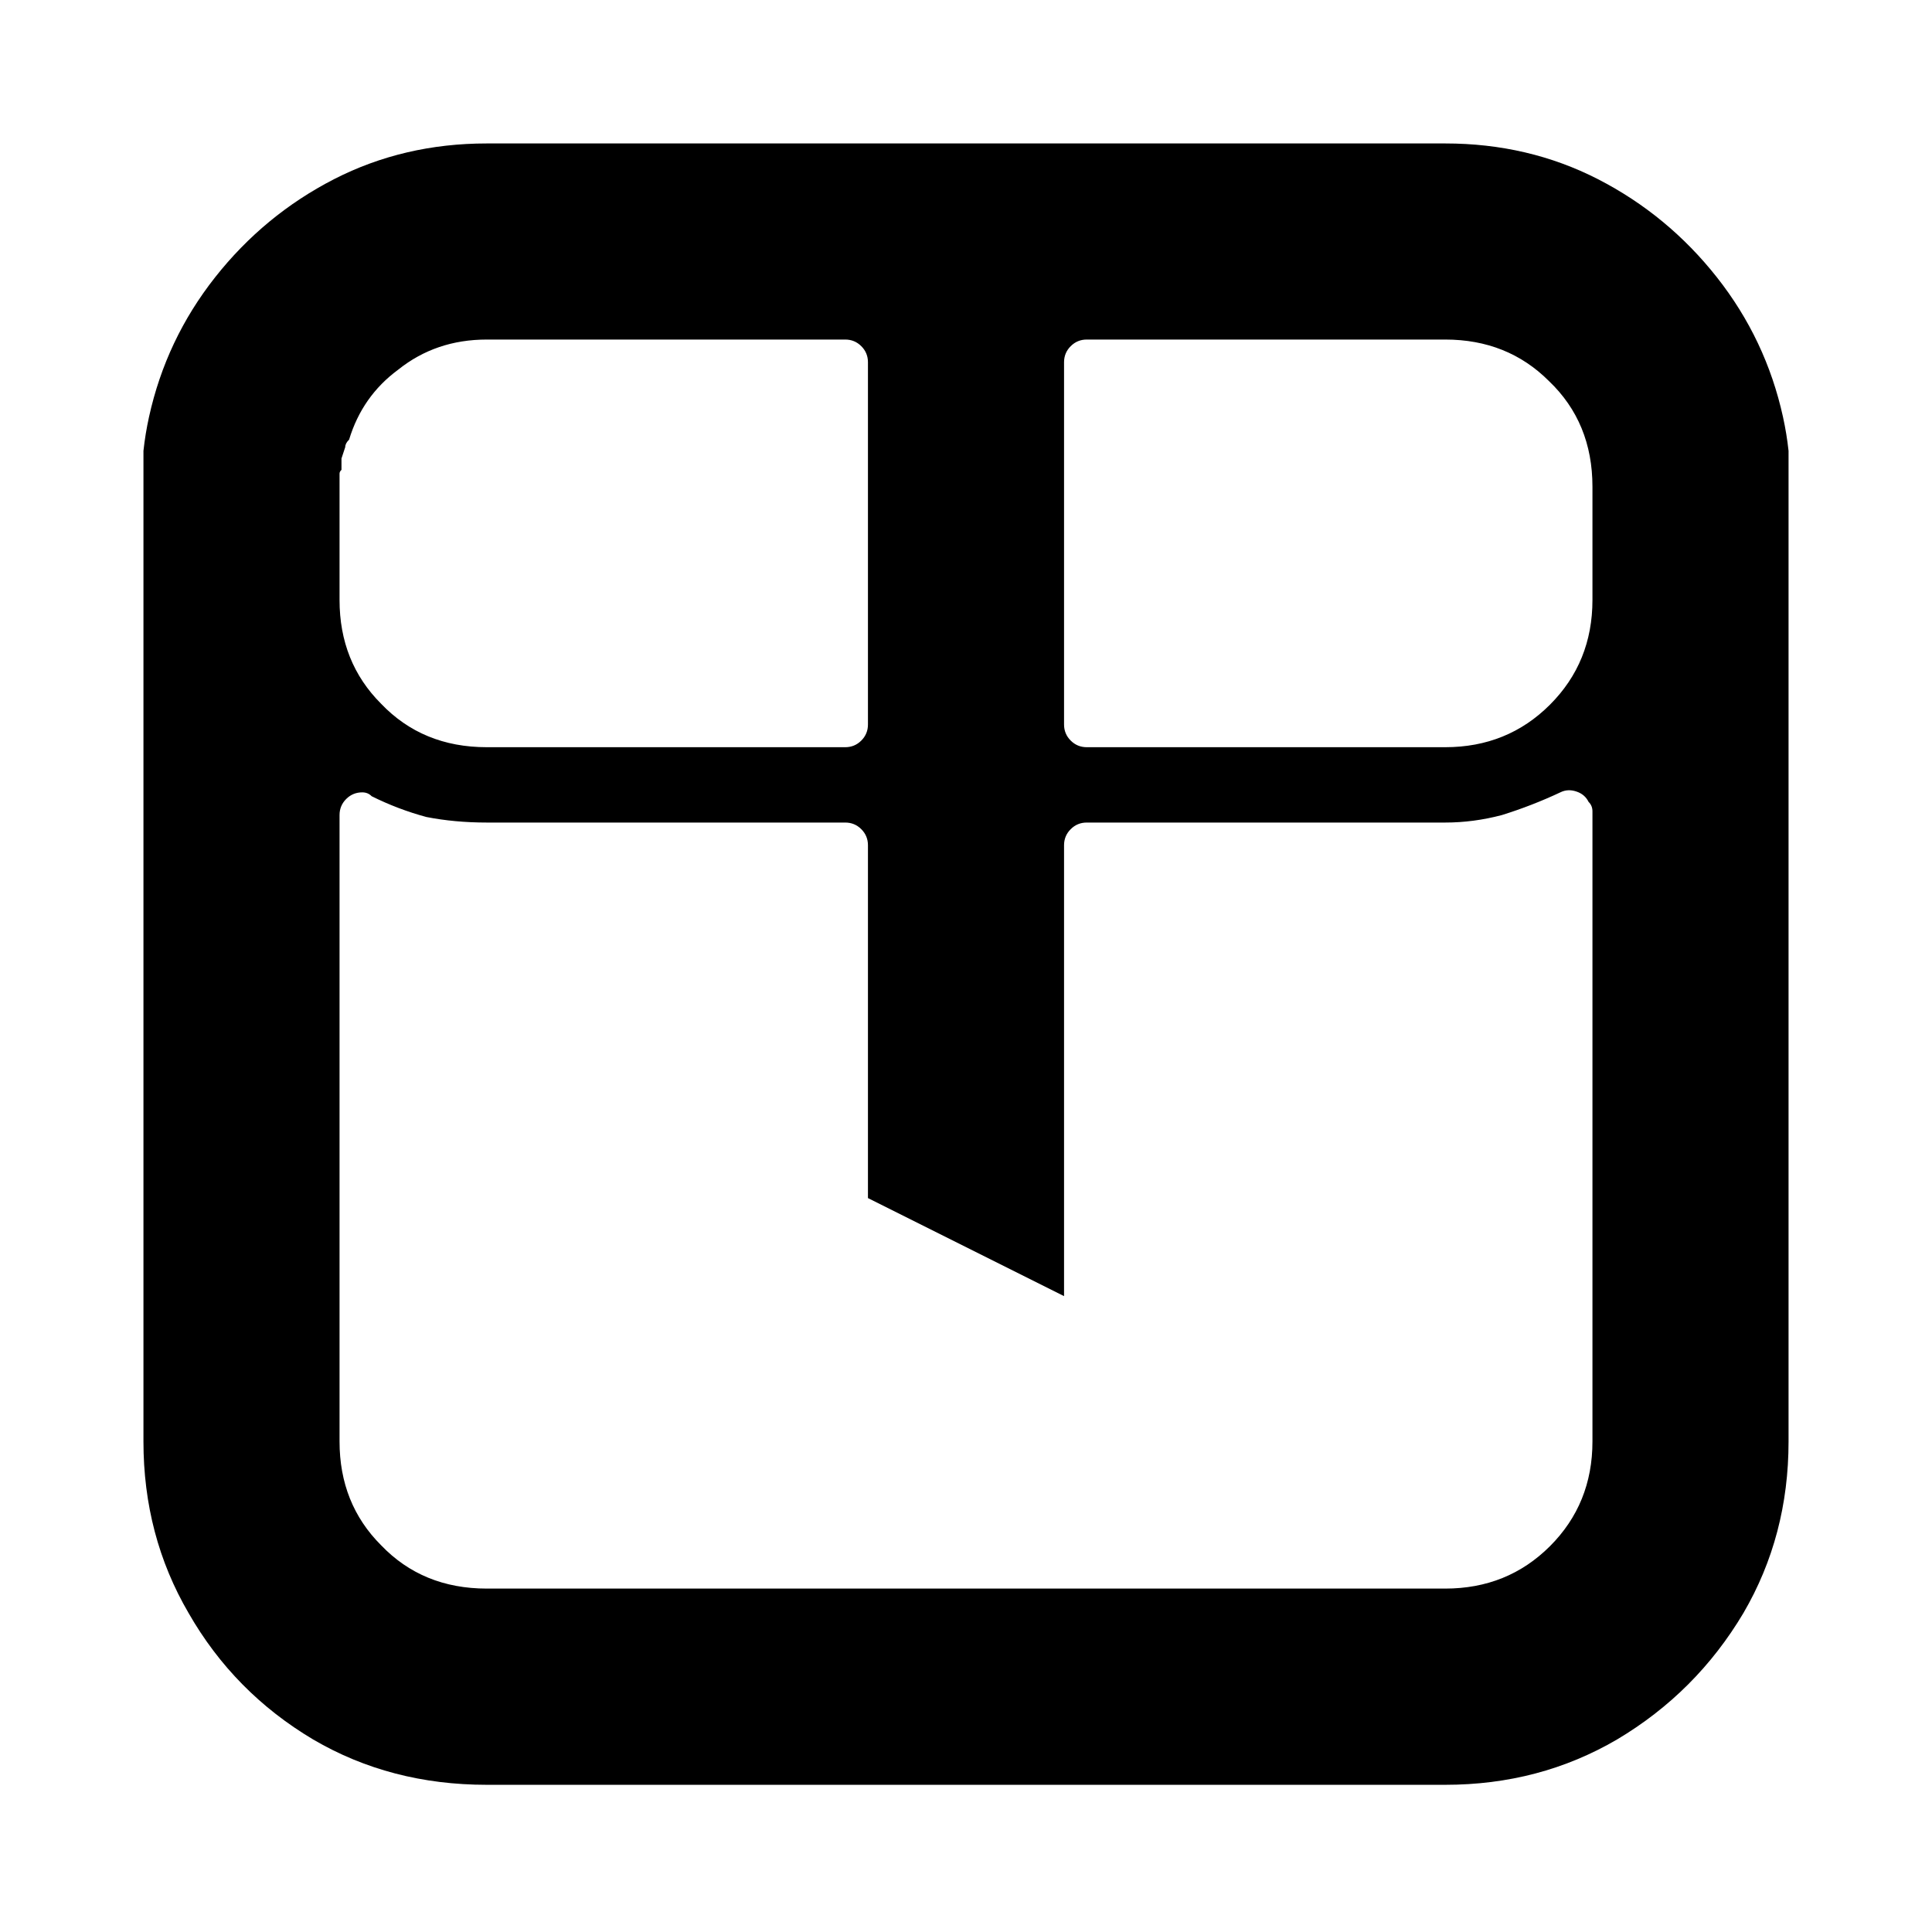
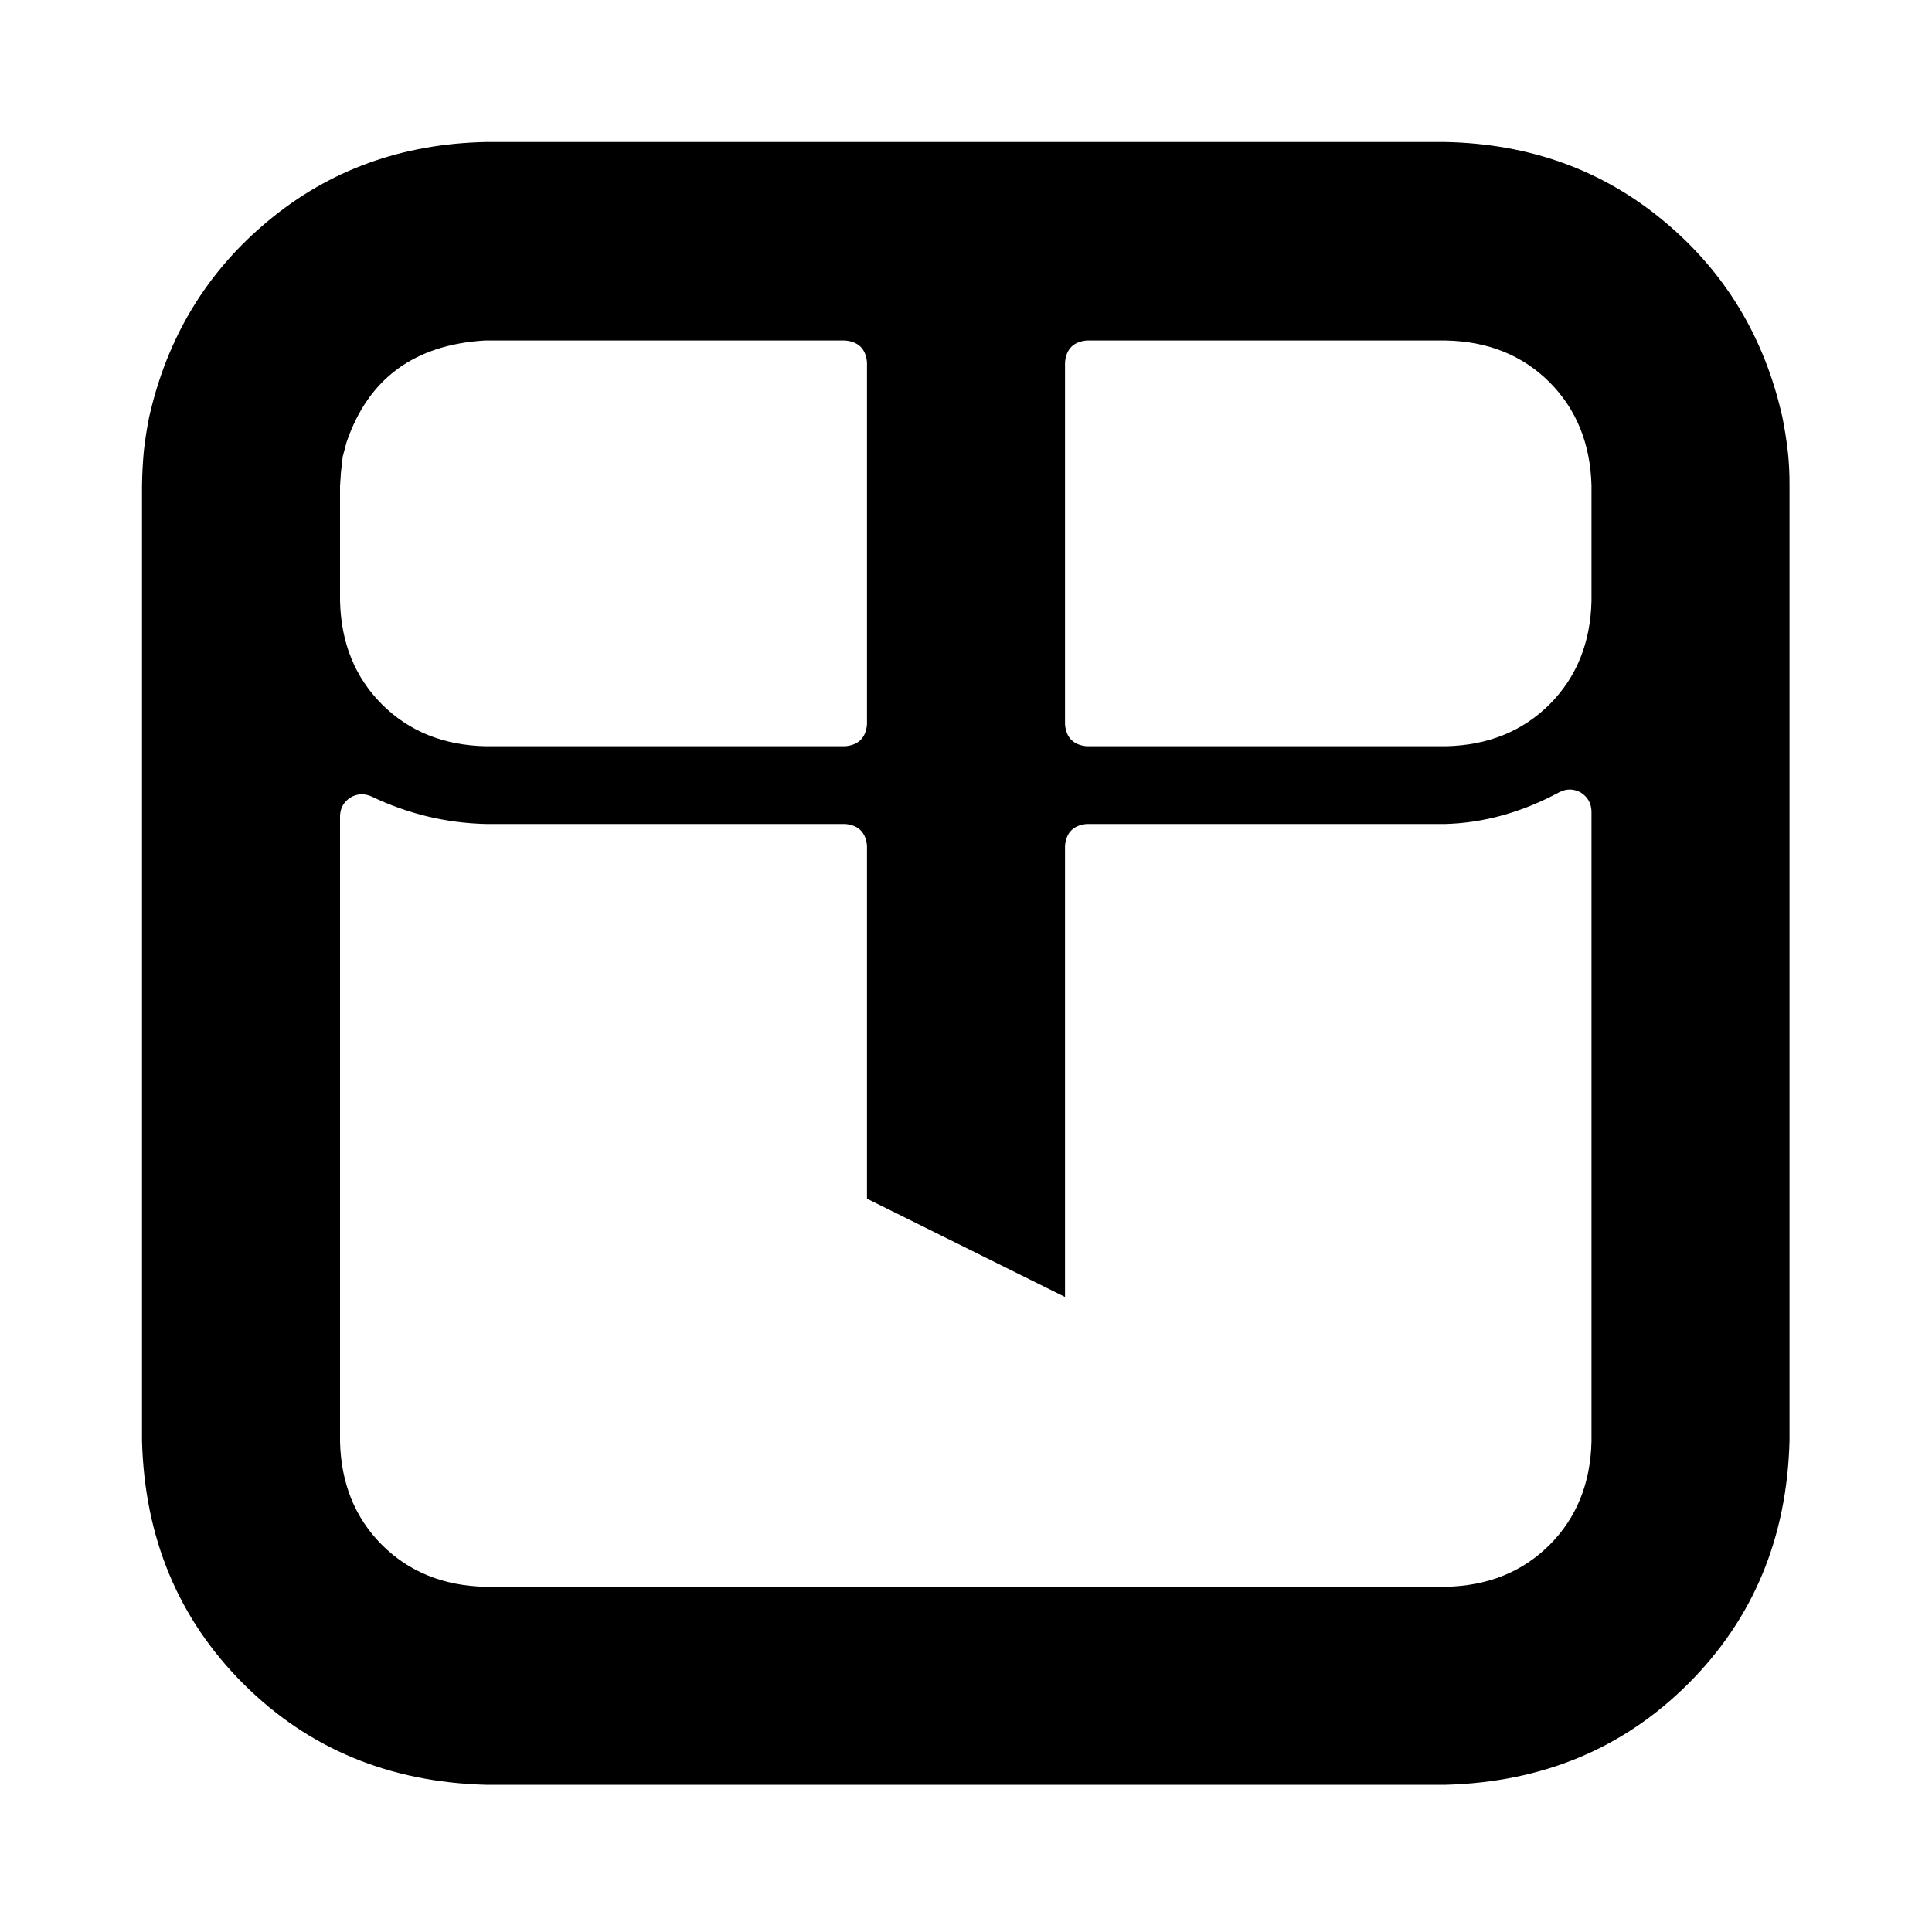
<svg xmlns="http://www.w3.org/2000/svg" viewBox="0 0 16 16" width="16" height="16">
-   <path fill="currentColor" d="M4.031 1.188H11.969Q12.656 1.188 13.234 1.484Q13.812 1.781 14.219 2.297Q14.625 2.812 14.766 3.453Q14.797 3.594 14.812 3.734Q14.812 3.734 14.812 3.734Q14.812 3.859 14.812 4.031V11.938Q14.812 12.719 14.438 13.359Q14.047 14.016 13.391 14.406Q12.75 14.781 11.969 14.781H4.031Q3.234 14.781 2.594 14.406Q1.938 14.016 1.562 13.359Q1.188 12.719 1.188 11.938V3.875Q1.188 3.812 1.188 3.75Q1.188 3.75 1.188 3.734Q1.203 3.594 1.234 3.453Q1.375 2.812 1.781 2.297Q2.188 1.781 2.766 1.484Q3.344 1.188 4.031 1.188ZM13.188 6.719Q13.188 6.672 13.156 6.641Q13.125 6.578 13.055 6.555Q12.984 6.531 12.922 6.562Q12.688 6.672 12.438 6.75Q12.203 6.812 11.969 6.812H9.0Q8.922 6.812 8.867 6.867Q8.812 6.922 8.812 7.0V10.734L7.188 9.922V7.0Q7.188 6.922 7.133 6.867Q7.078 6.812 7.0 6.812H4.031Q3.766 6.812 3.531 6.766Q3.297 6.703 3.078 6.594Q3.047 6.562 3.0 6.562Q2.922 6.562 2.867 6.617Q2.812 6.672 2.812 6.75V11.938Q2.812 12.453 3.156 12.797Q3.5 13.156 4.031 13.156H11.969Q12.484 13.156 12.836 12.805Q13.188 12.453 13.188 11.938ZM9.0 2.812Q8.922 2.812 8.867 2.867Q8.812 2.922 8.812 3.0V6.0Q8.812 6.078 8.867 6.133Q8.922 6.188 9.0 6.188H11.969Q12.484 6.188 12.836 5.836Q13.188 5.484 13.188 4.969V4.031Q13.188 3.5 12.828 3.156Q12.484 2.812 11.969 2.812ZM4.031 2.812Q3.609 2.812 3.297 3.062Q3.0 3.281 2.891 3.641Q2.859 3.672 2.859 3.703Q2.844 3.75 2.828 3.797V3.891Q2.812 3.906 2.812 3.922V4.969Q2.812 5.484 3.156 5.828Q3.5 6.188 4.031 6.188H7.0Q7.078 6.188 7.133 6.133Q7.188 6.078 7.188 6.0V3.0Q7.188 2.922 7.133 2.867Q7.078 2.812 7.0 2.812Z" />
+   <path fill="currentColor" d="M1.176 11.929L1.176 11.934L1.176 11.931Q1.176 11.93 1.176 11.929ZM1.176 11.931Q1.176 7.978 1.176 4.026L1.176 4.023Q1.178 3.88 1.191 3.737Q1.207 3.593 1.235 3.455Q1.458 2.463 2.22 1.83Q2.979 1.198 4.023 1.176Q7.996 1.176 11.969 1.176Q13.018 1.197 13.778 1.83Q14.539 2.462 14.761 3.455Q14.789 3.594 14.806 3.739Q14.821 3.875 14.82 4.022Q14.82 4.023 14.82 4.023L14.82 11.931Q14.789 13.137 13.982 13.943Q13.176 14.749 11.97 14.781L4.026 14.781Q2.82 14.749 2.014 13.943Q1.208 13.137 1.176 11.931ZM1.191 3.739Q1.191 3.738 1.191 3.737Q1.191 3.736 1.191 3.735L1.191 3.739ZM1.234 3.457Q1.234 3.456 1.235 3.455Q1.235 3.454 1.235 3.453L1.234 3.457ZM2.816 11.934Q2.816 11.935 2.816 11.937Q2.828 12.458 3.163 12.794Q3.499 13.129 4.02 13.141Q4.022 13.141 4.023 13.141L11.973 13.141Q11.975 13.141 11.976 13.141Q12.497 13.129 12.833 12.794Q13.168 12.458 13.18 11.937Q13.18 11.935 13.18 11.934L13.18 6.719Q13.177 6.618 13.092 6.564Q13.005 6.515 12.915 6.56Q12.449 6.811 11.97 6.824L9 6.824Q8.835 6.839 8.82 7.004L8.82 10.741L7.18 9.927L7.18 7.004Q7.165 6.839 7 6.824L4.023 6.824Q3.527 6.812 3.074 6.595Q2.984 6.556 2.9 6.606Q2.819 6.66 2.816 6.758L2.816 11.934ZM2.816 4.973Q2.816 4.975 2.816 4.976Q2.828 5.497 3.163 5.833Q3.499 6.168 4.02 6.18Q4.022 6.18 4.023 6.18L7 6.18Q7.165 6.165 7.18 6L7.18 3Q7.165 2.835 7 2.82L4.023 2.82Q4.019 2.82 4.014 2.82Q3.142 2.873 2.872 3.657Q2.871 3.66 2.87 3.663Q2.856 3.712 2.842 3.767Q2.838 3.779 2.837 3.793L2.825 3.898Q2.825 3.901 2.824 3.905Q2.82 3.957 2.817 4.01Q2.816 4.017 2.816 4.023L2.816 4.973ZM4.023 14.781L4.028 14.781Q4.027 14.781 4.026 14.781L4.023 14.781ZM4.023 1.176Q4.025 1.176 4.027 1.176L4.023 1.176ZM8.82 6Q8.835 6.165 9 6.18L11.973 6.18Q11.975 6.18 11.976 6.18Q12.497 6.168 12.833 5.833Q13.168 5.497 13.18 4.976Q13.18 4.975 13.18 4.973L13.18 4.023Q13.18 4.021 13.18 4.019Q13.165 3.499 12.832 3.165Q12.497 2.831 11.976 2.82Q11.974 2.82 11.973 2.82L9 2.82Q8.835 2.835 8.82 3L8.82 6ZM11.968 14.781L11.973 14.781L11.97 14.781Q11.969 14.781 11.968 14.781ZM11.968 6.824L11.973 6.824L11.97 6.824Q11.969 6.824 11.968 6.824ZM14.761 3.453Q14.761 3.454 14.761 3.455Q14.762 3.456 14.762 3.457L14.761 3.453ZM14.82 11.934L14.82 11.929Q14.82 11.93 14.82 11.931L14.82 11.934Z" />
</svg>
